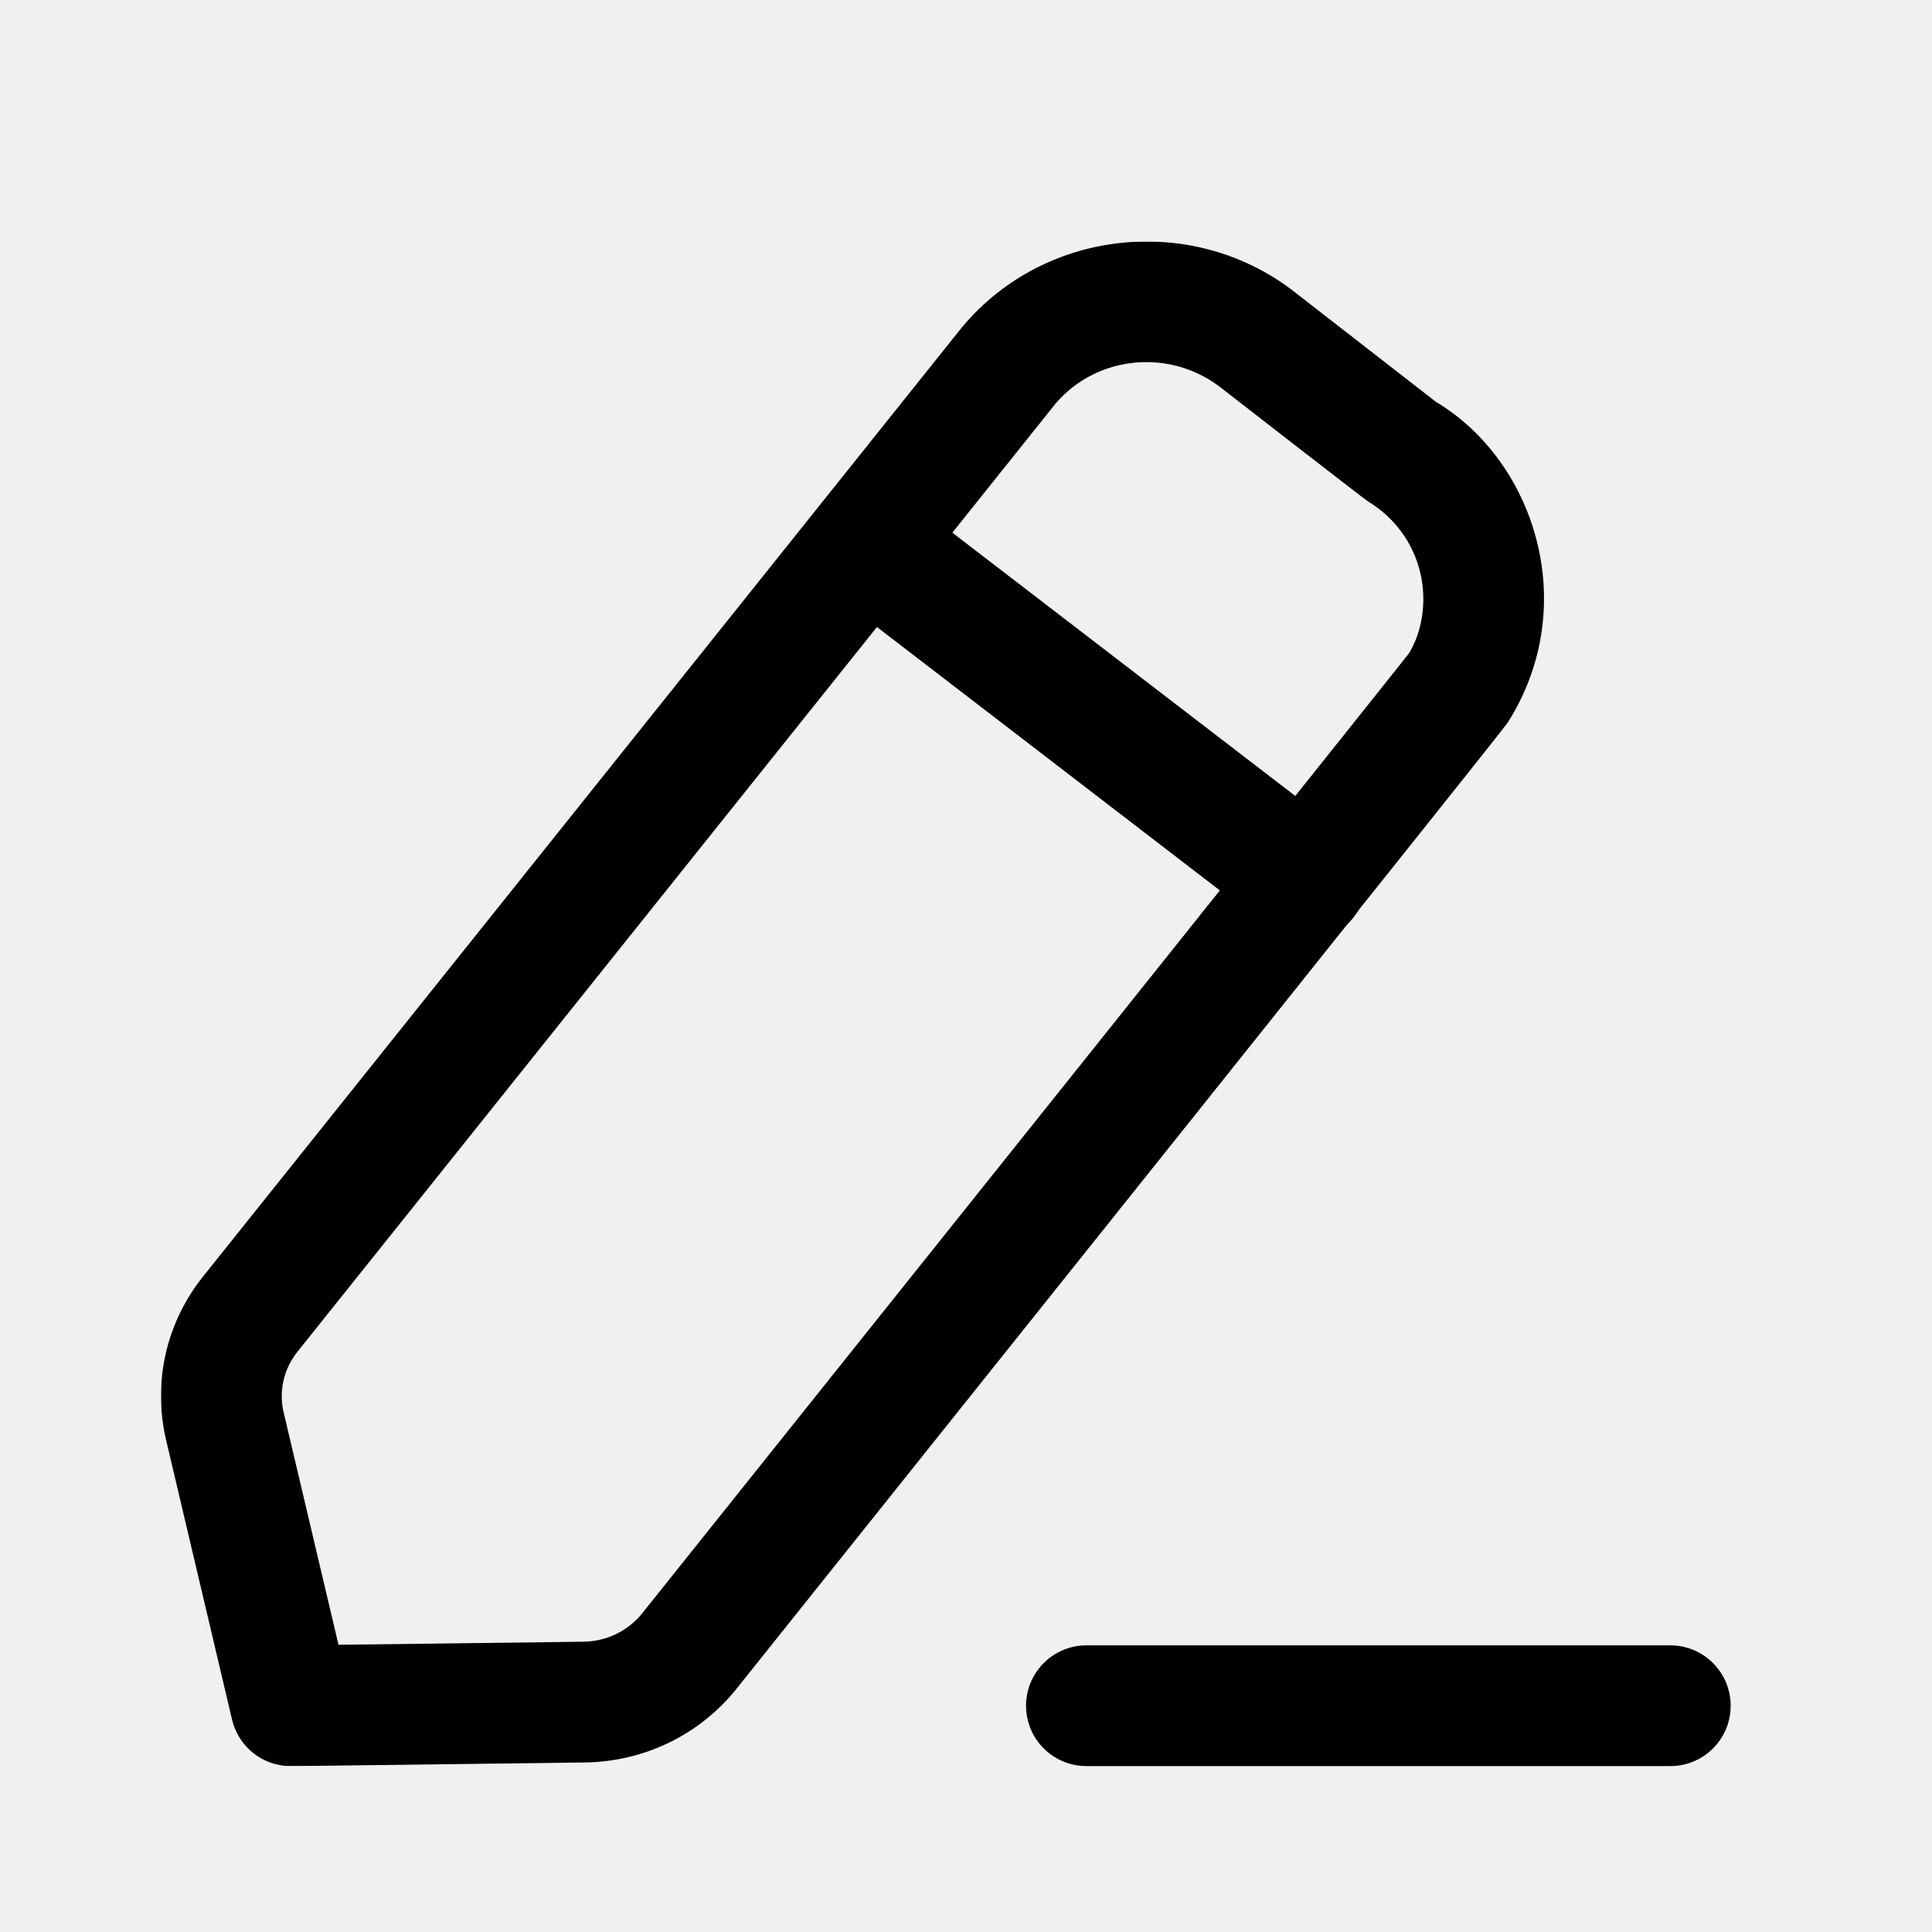
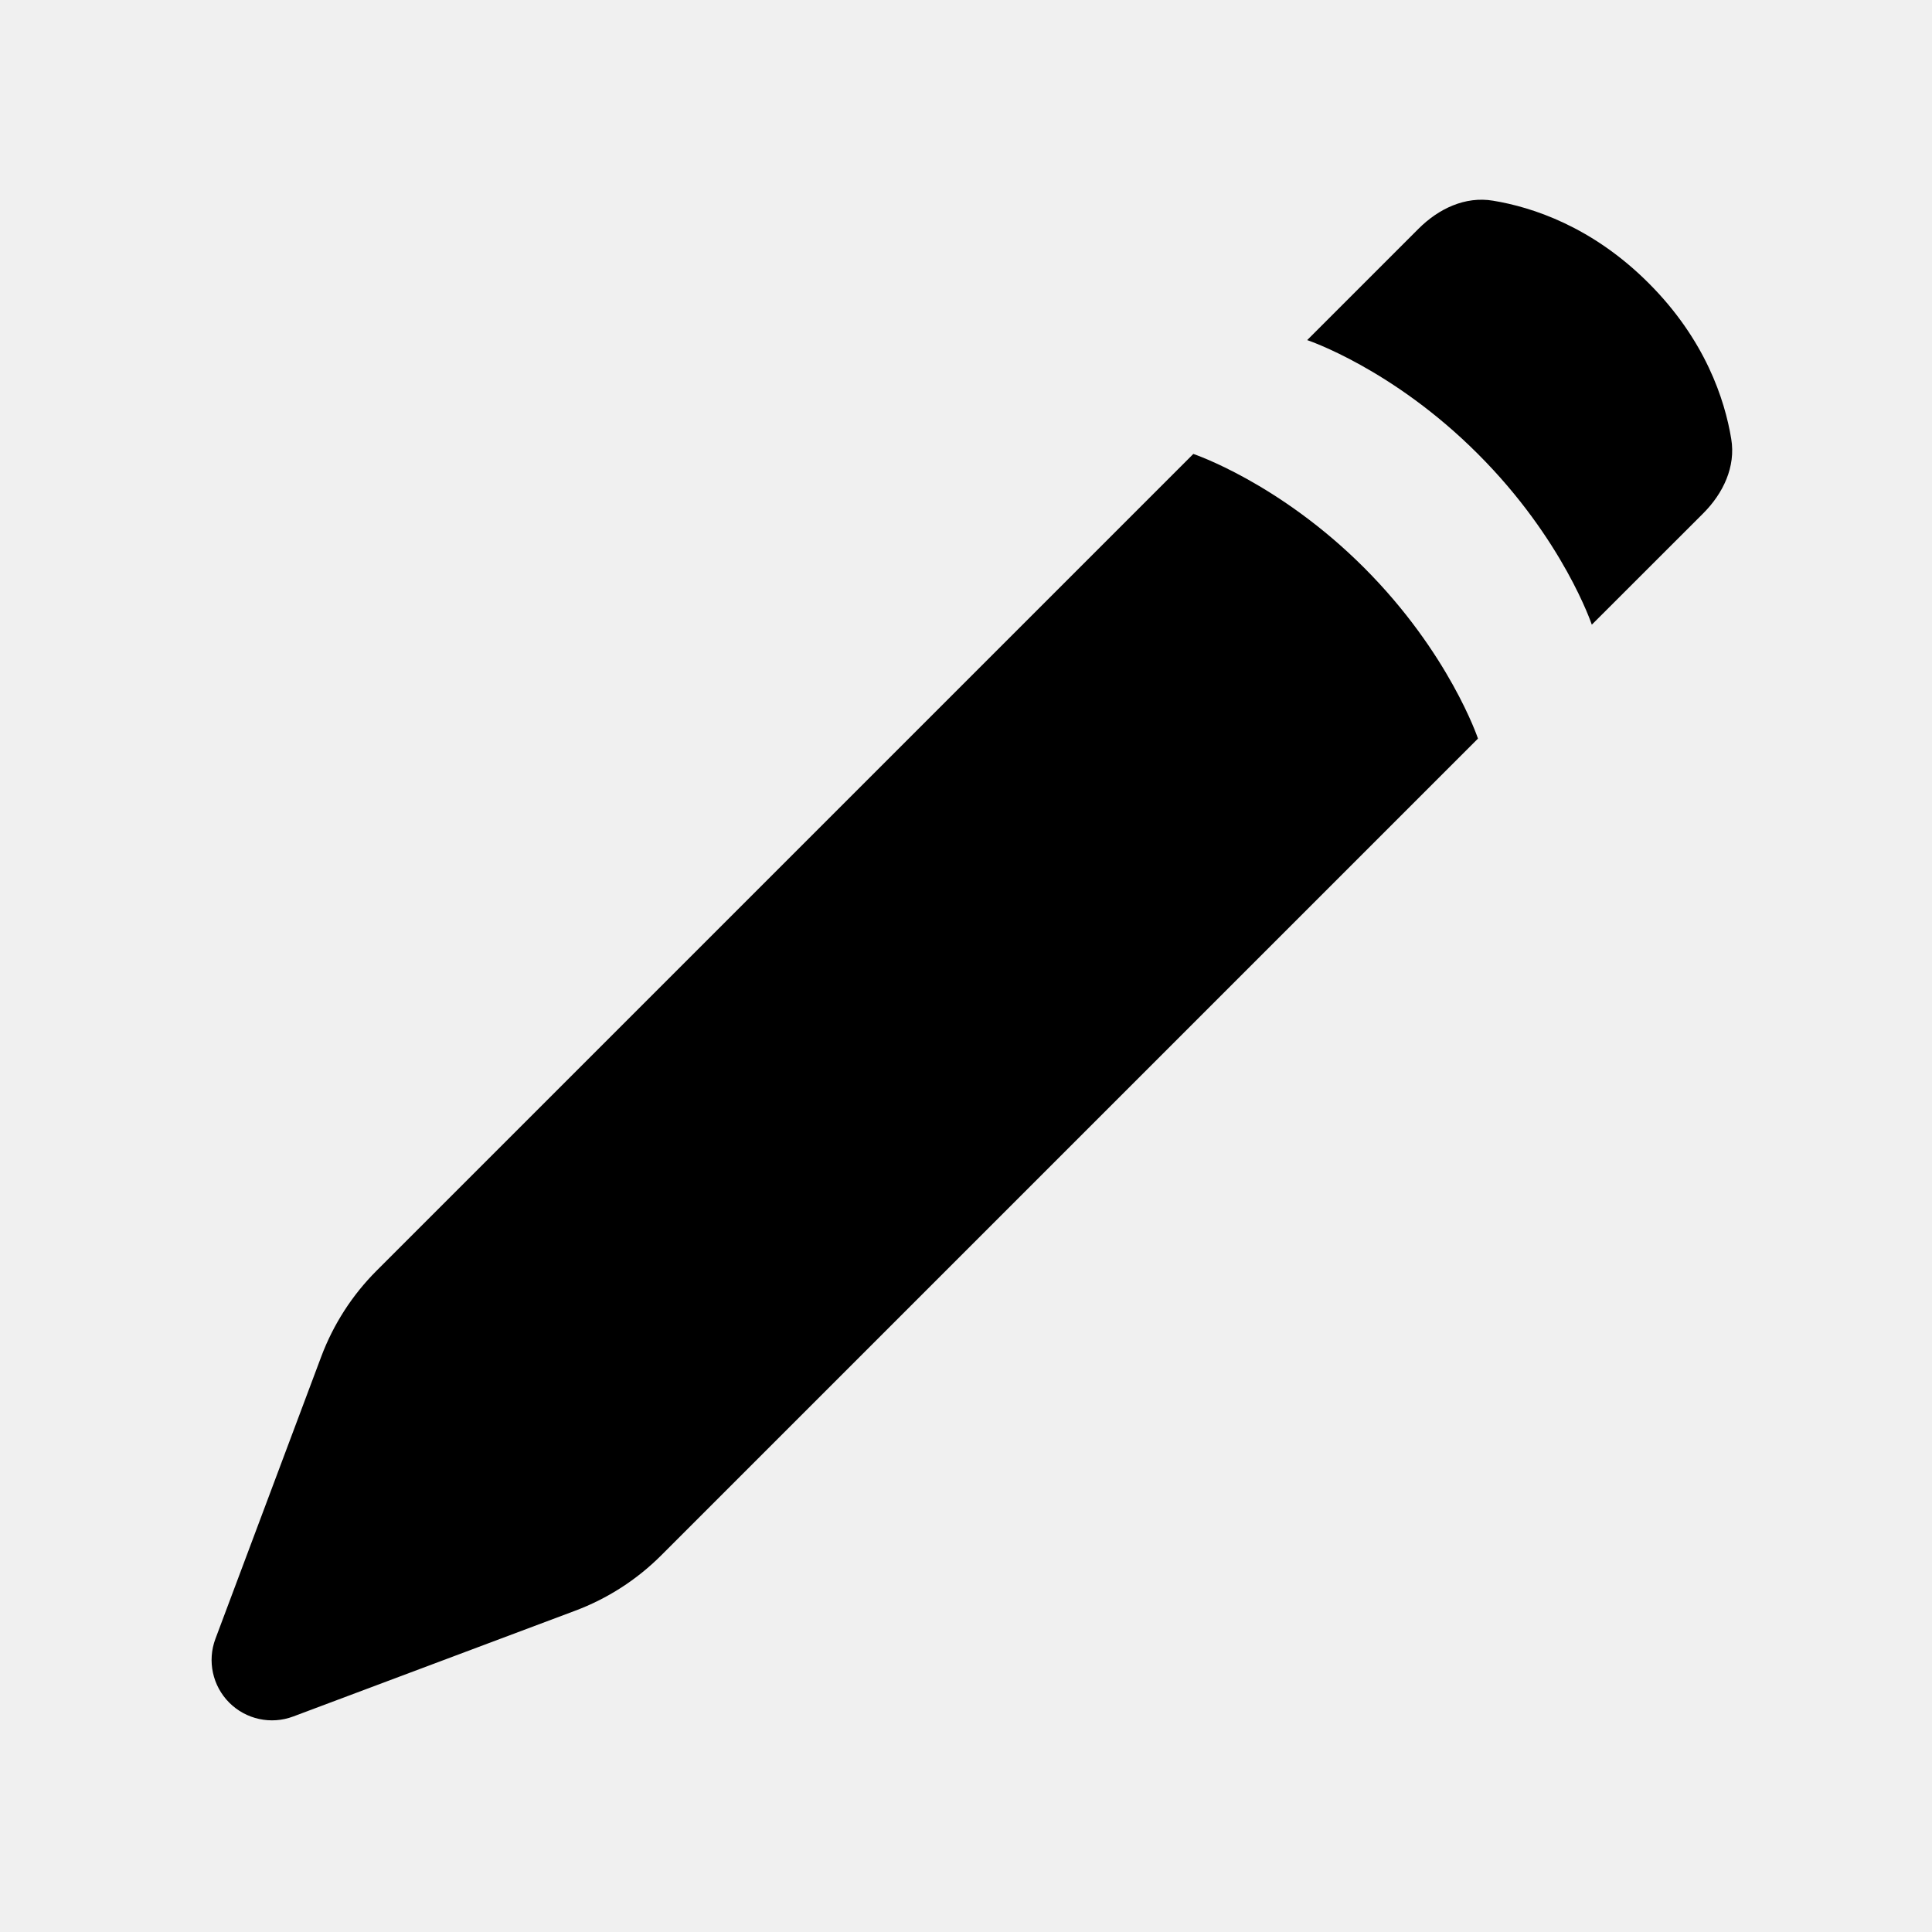
- <svg xmlns="http://www.w3.org/2000/svg" width="24" height="24" viewBox="0 0 24 24" fill="none">
-   <path fill-rule="evenodd" clip-rule="evenodd" d="M20.749 21.939H13.496C13.082 21.939 12.746 21.604 12.746 21.189C12.746 20.776 13.082 20.439 13.496 20.439H20.749C21.163 20.439 21.499 20.776 21.499 21.189C21.499 21.604 21.163 21.939 20.749 21.939Z" fill="black" />
-   <mask id="mask0_2369_3005" style="mask-type:luminance" maskUnits="userSpaceOnUse" x="2" y="3" width="18" height="19">
-     <path fill-rule="evenodd" clip-rule="evenodd" d="M2 3H19.181V21.939H2V3Z" fill="white" />
-   </mask>
-   <g mask="url(#mask0_2369_3005)">
-     <path fill-rule="evenodd" clip-rule="evenodd" d="M13.11 5.017L3.695 16.792C3.524 17.006 3.461 17.282 3.524 17.547L4.205 20.432L7.244 20.394C7.533 20.391 7.8 20.262 7.977 20.042C11.194 16.017 17.327 8.343 17.501 8.118C17.665 7.852 17.729 7.476 17.643 7.114C17.555 6.743 17.324 6.428 16.991 6.227C16.92 6.178 15.235 4.87 15.183 4.829C14.549 4.321 13.624 4.409 13.11 5.017ZM3.613 21.94C3.266 21.94 2.964 21.702 2.883 21.363L2.064 17.892C1.895 17.173 2.063 16.431 2.524 15.855L11.944 4.073C11.948 4.069 11.951 4.064 11.955 4.06C12.988 2.825 14.856 2.643 16.116 3.654C16.166 3.693 17.839 4.993 17.839 4.993C18.447 5.355 18.922 6.002 19.102 6.768C19.281 7.526 19.151 8.308 18.734 8.969C18.703 9.018 18.676 9.06 9.148 20.98C8.689 21.552 8.001 21.885 7.262 21.894L3.623 21.94H3.613Z" fill="black" />
+ <svg xmlns="http://www.w3.org/2000/svg" viewBox="0 0 24 24" fill="none">
+   <g id="SVGRepo_bgCarrier" stroke-width="0" />
+   <g id="SVGRepo_tracerCarrier" stroke-linecap="round" stroke-linejoin="round" />
+   <g id="SVGRepo_iconCarrier">
+     <path fill-rule="evenodd" clip-rule="evenodd" d="m3.99 16.854-1.314 3.504a.75.75 0 0 0 .966.965l3.503-1.314a3 3 0 0 0 1.068-.687L18.36 9.175s-.354-1.061-1.414-2.122c-1.06-1.06-2.122-1.414-2.122-1.414L4.677 15.786a3 3 0 0 0-.687 1.068zm12.249-12.63 1.383-1.383c.248-.248.579-.406.925-.348.487.08 1.232.322 1.934 1.025.703.703.945 1.447 1.025 1.934.058.346-.1.677-.348.925L19.774 7.76s-.353-1.06-1.414-2.12c-1.06-1.062-2.121-1.415-2.121-1.415z" fill="#000000" />
  </g>
-   <path fill-rule="evenodd" clip-rule="evenodd" d="M16.221 11.685C16.061 11.685 15.902 11.634 15.764 11.53L10.312 7.342C9.984 7.09 9.922 6.62 10.175 6.29C10.428 5.962 10.898 5.901 11.226 6.153L16.68 10.34C17.008 10.592 17.07 11.063 16.817 11.392C16.669 11.584 16.447 11.685 16.221 11.685Z" fill="black" />
</svg>
